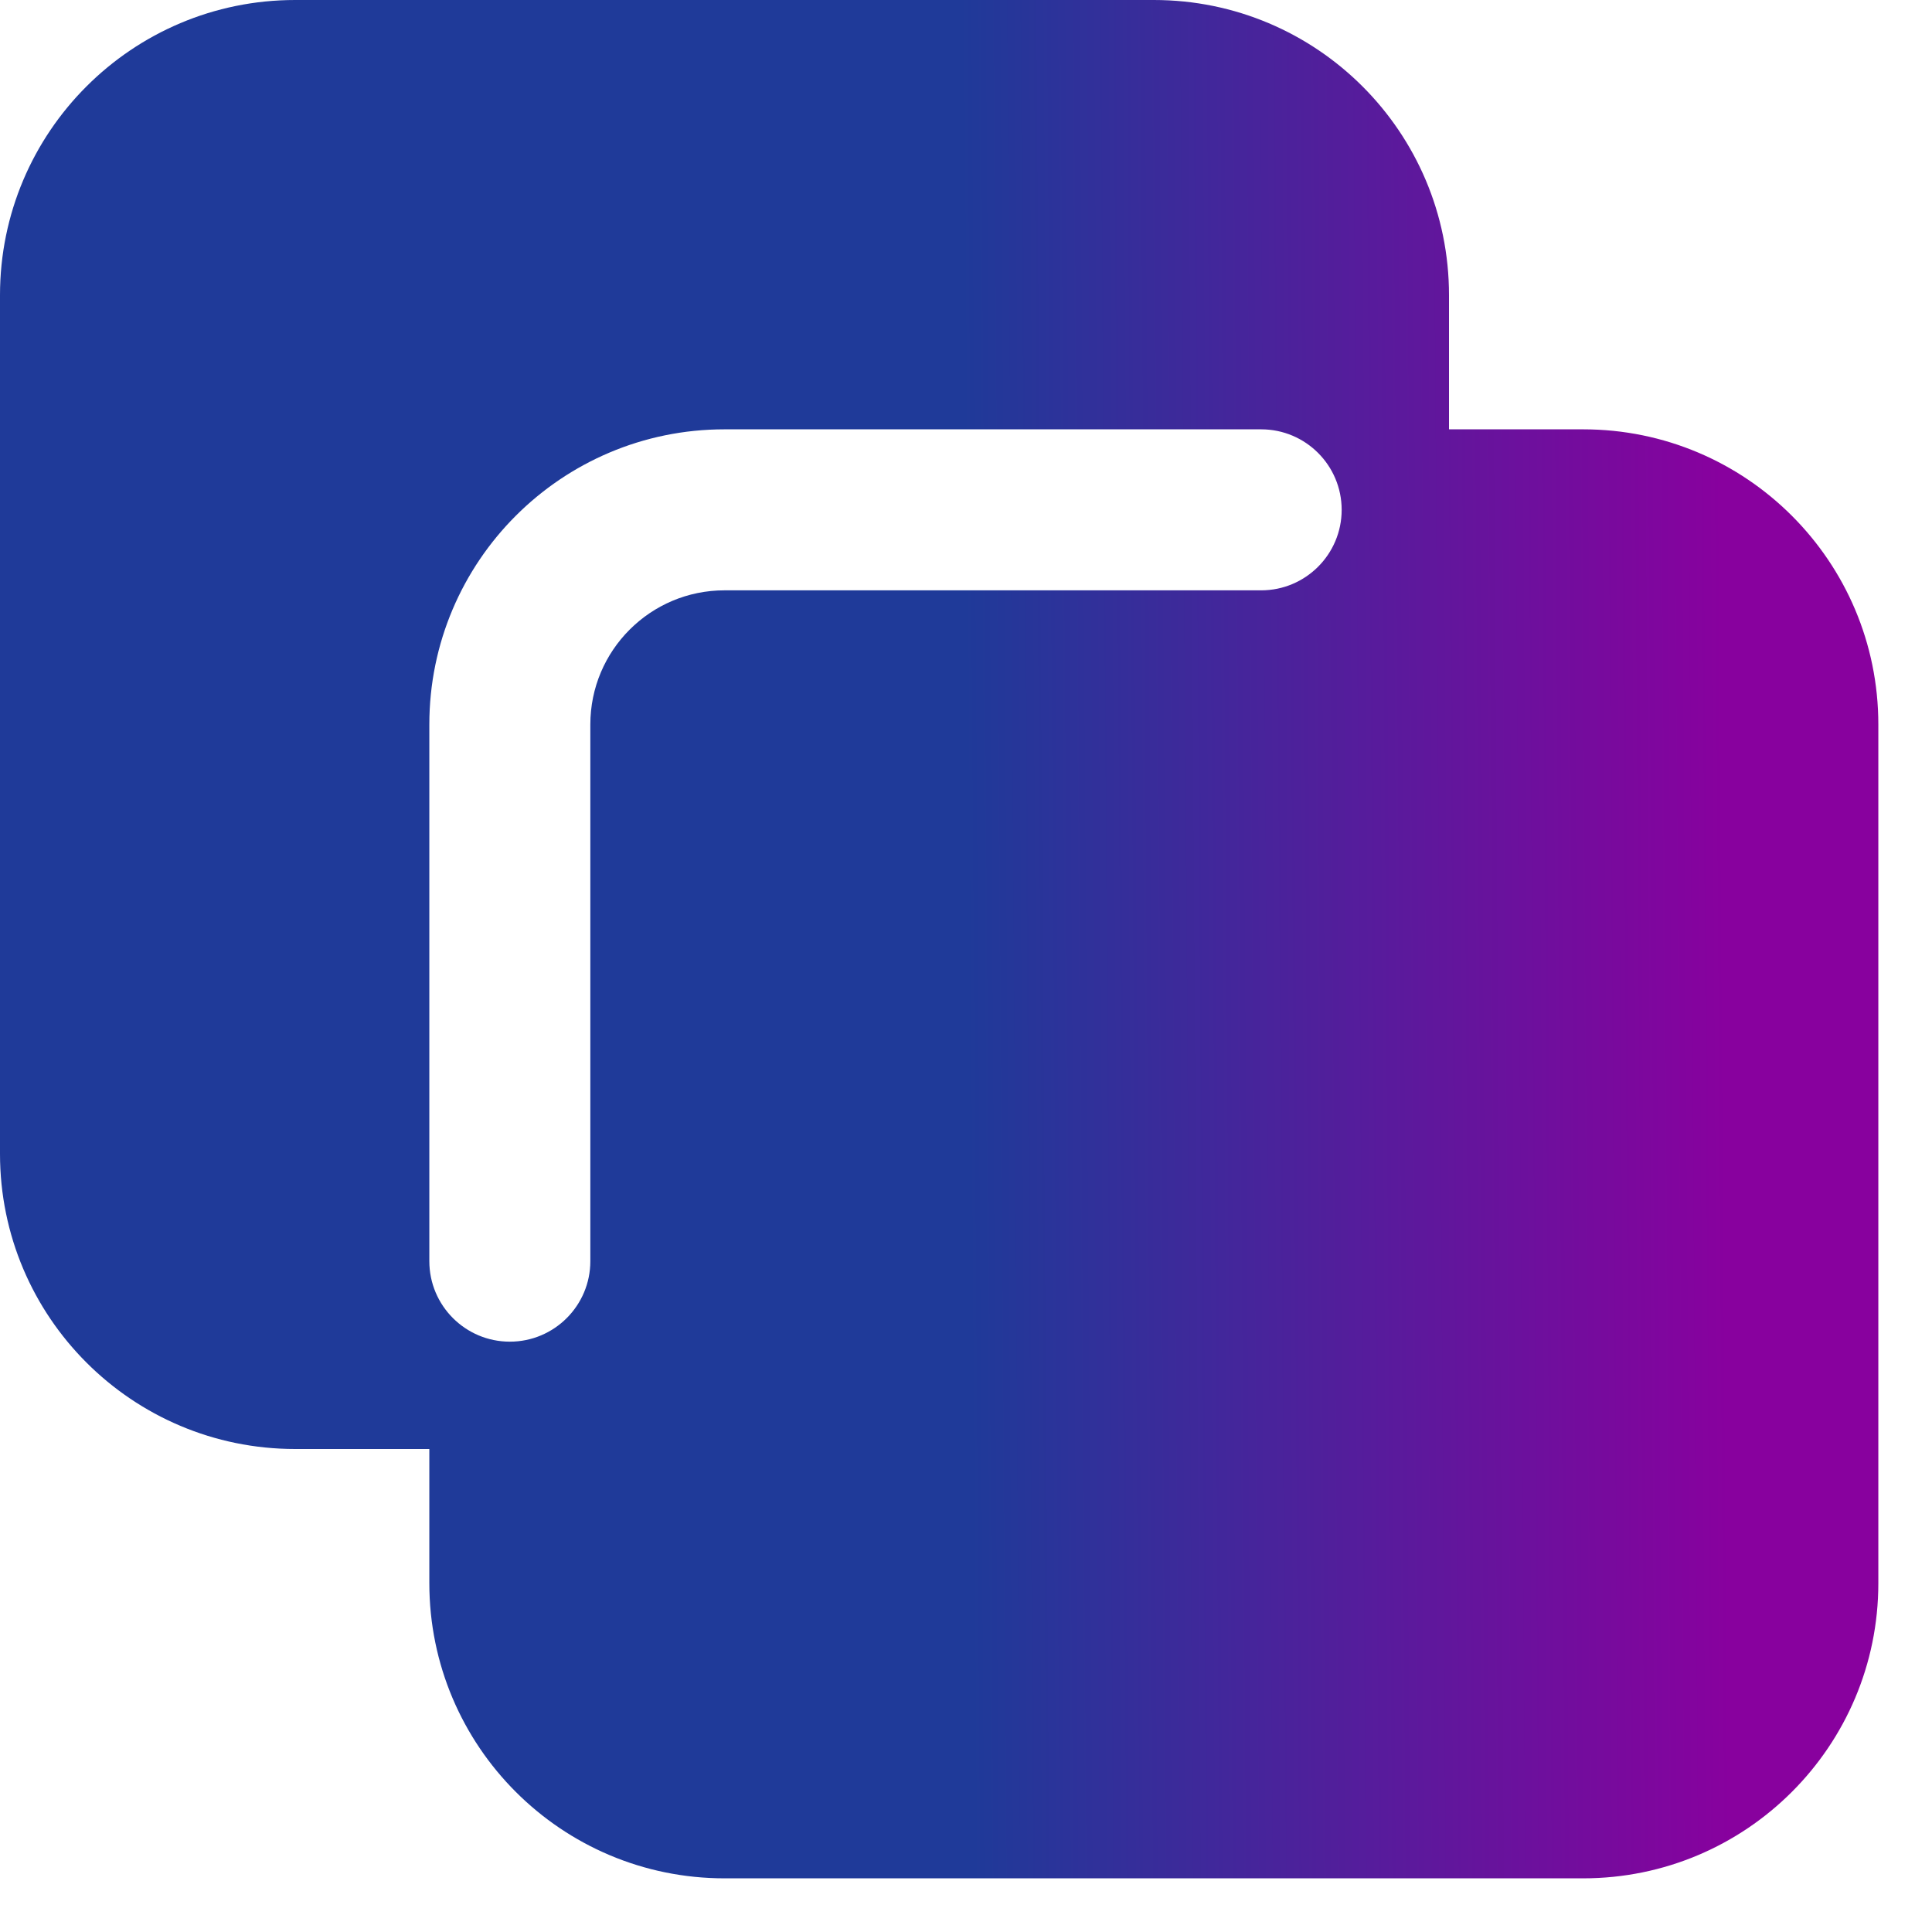
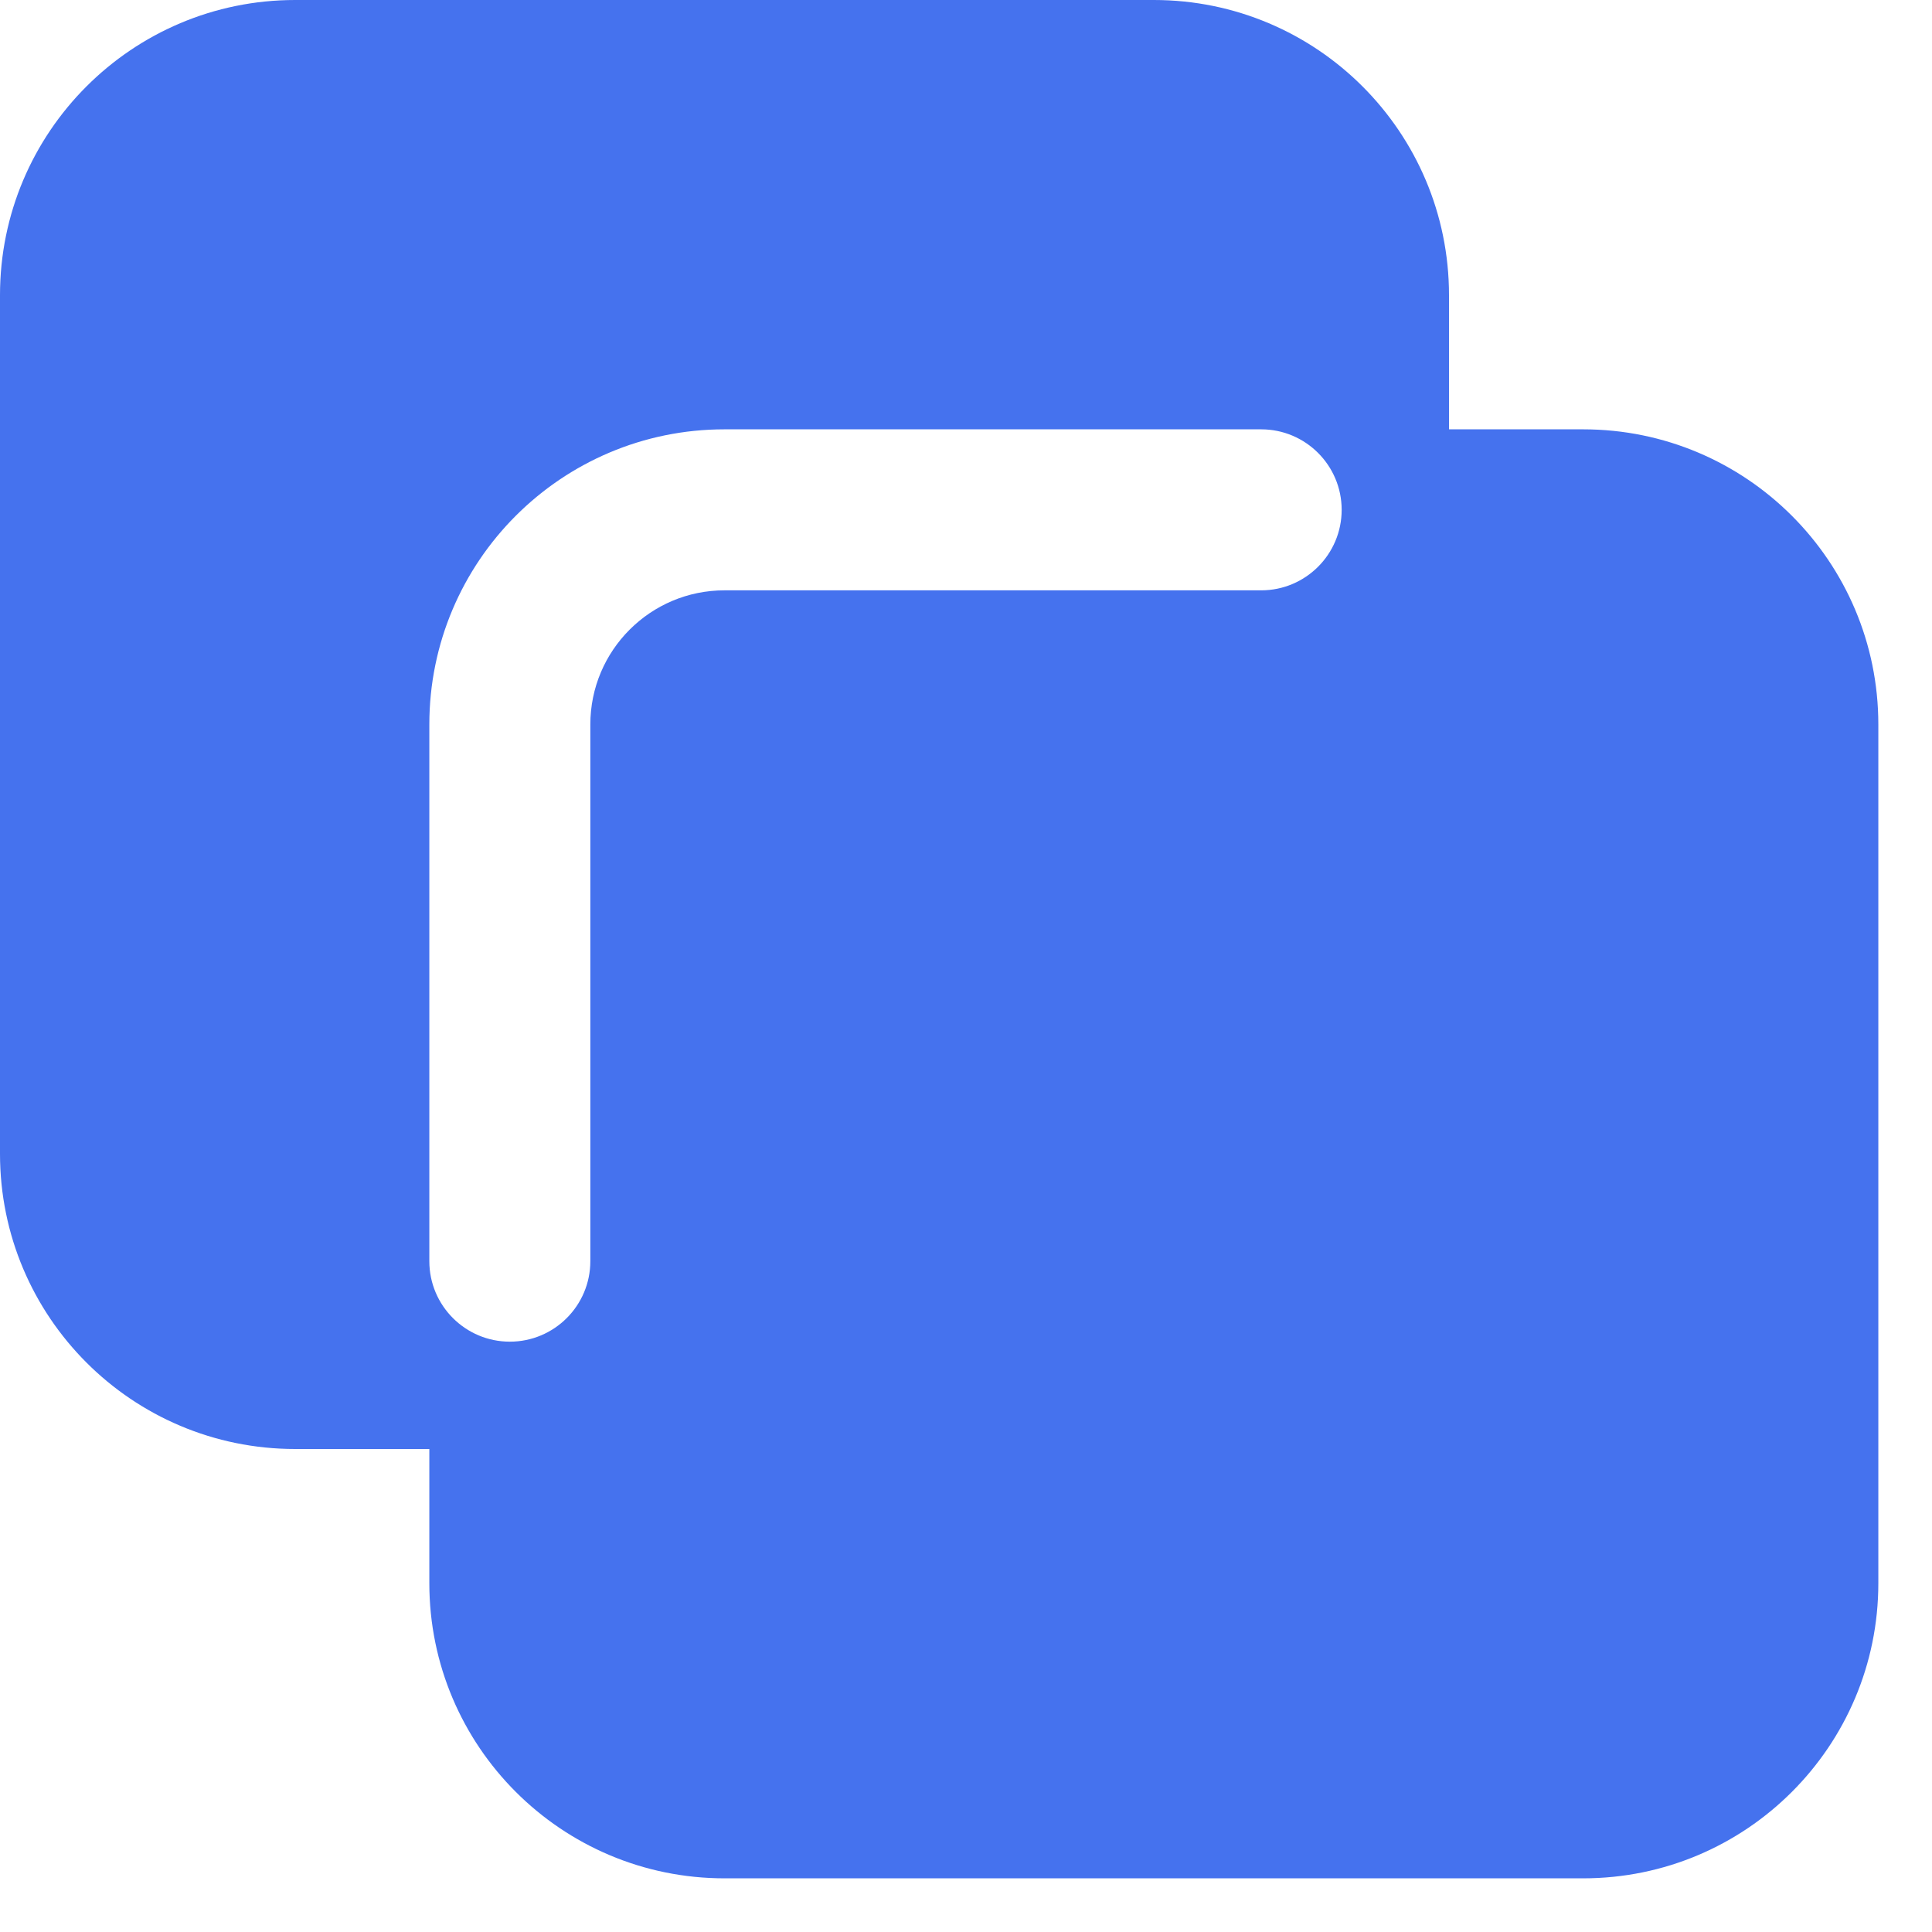
<svg xmlns="http://www.w3.org/2000/svg" width="18" height="18" viewBox="0 0 18 18" fill="none">
-   <path fill-rule="evenodd" clip-rule="evenodd" d="M0 2.75C0 1.231 1.231 0 2.75 0H10.75C12.269 0 13.5 1.231 13.5 2.75V4H14.75C16.269 4 17.5 5.231 17.5 6.75V14.75C17.5 16.269 16.269 17.5 14.75 17.5H6.75C5.231 17.5 4 16.269 4 14.75V13.5H2.75C1.231 13.5 0 12.269 0 10.75V2.75ZM6.75 4C5.231 4 4 5.231 4 6.75V11.75C4 12.164 4.336 12.5 4.75 12.5C5.164 12.5 5.5 12.164 5.5 11.75V6.75C5.5 6.06 6.06 5.5 6.75 5.5H11.75C12.164 5.5 12.5 5.164 12.5 4.75C12.5 4.336 12.164 4 11.75 4H6.75Z" fill="url(#paint0_linear_586_1530)" />
-   <defs>
-     <linearGradient id="paint0_linear_586_1530" x1="9.067" y1="17.002" x2="16.128" y2="16.953" gradientUnits="userSpaceOnUse">
-       <stop stop-color="#1F3A99" />
-       <stop offset="1" stop-color="#88019E" />
-     </linearGradient>
-   </defs>
+   <path fill-rule="evenodd" clip-rule="evenodd" d="M0 2.75C0 1.231 1.231 0 2.75 0H10.75C12.269 0 13.5 1.231 13.5 2.75V4H14.75C16.269 4 17.5 5.231 17.5 6.75V14.75C17.5 16.269 16.269 17.5 14.75 17.5H6.75C5.231 17.5 4 16.269 4 14.75V13.5H2.75C1.231 13.5 0 12.269 0 10.75V2.75ZM6.75 4C5.231 4 4 5.231 4 6.75V11.75C4 12.164 4.336 12.5 4.75 12.5C5.164 12.5 5.5 12.164 5.5 11.75V6.75C5.5 6.06 6.06 5.5 6.75 5.5H11.75C12.164 5.5 12.5 5.164 12.5 4.75C12.5 4.336 12.164 4 11.75 4H6.75Z" fill="#4572ee" />
</svg>
